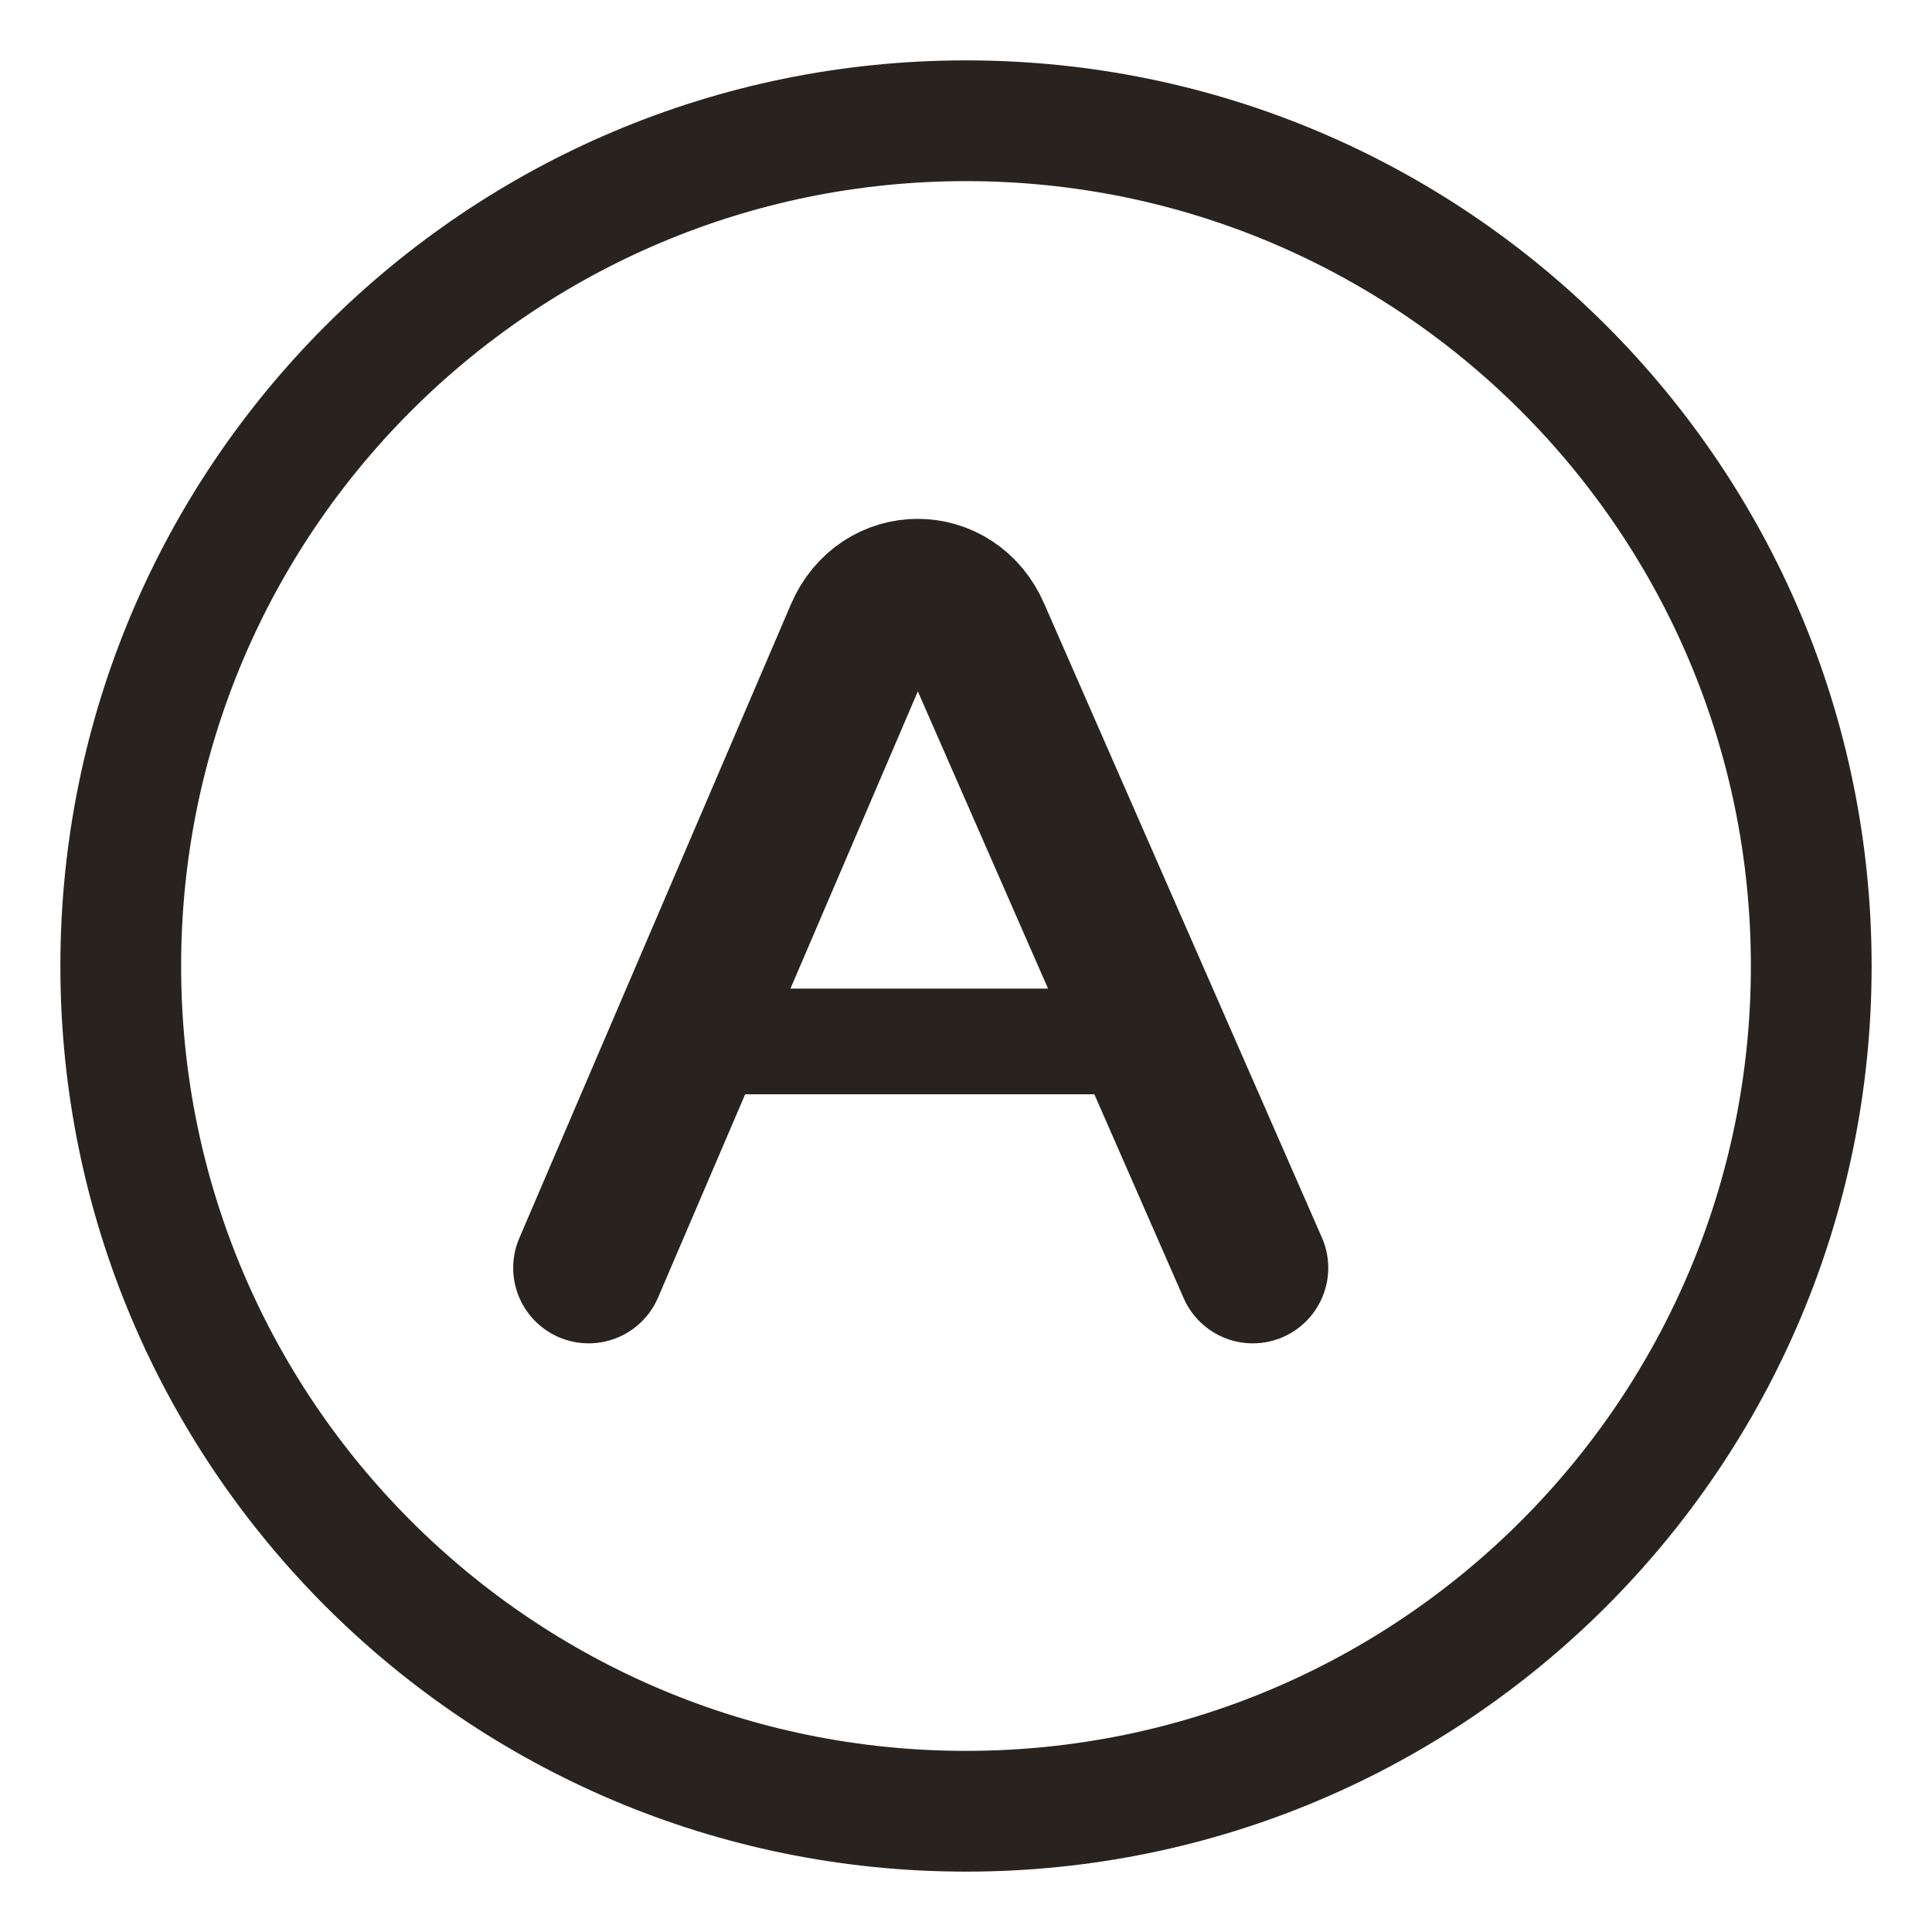
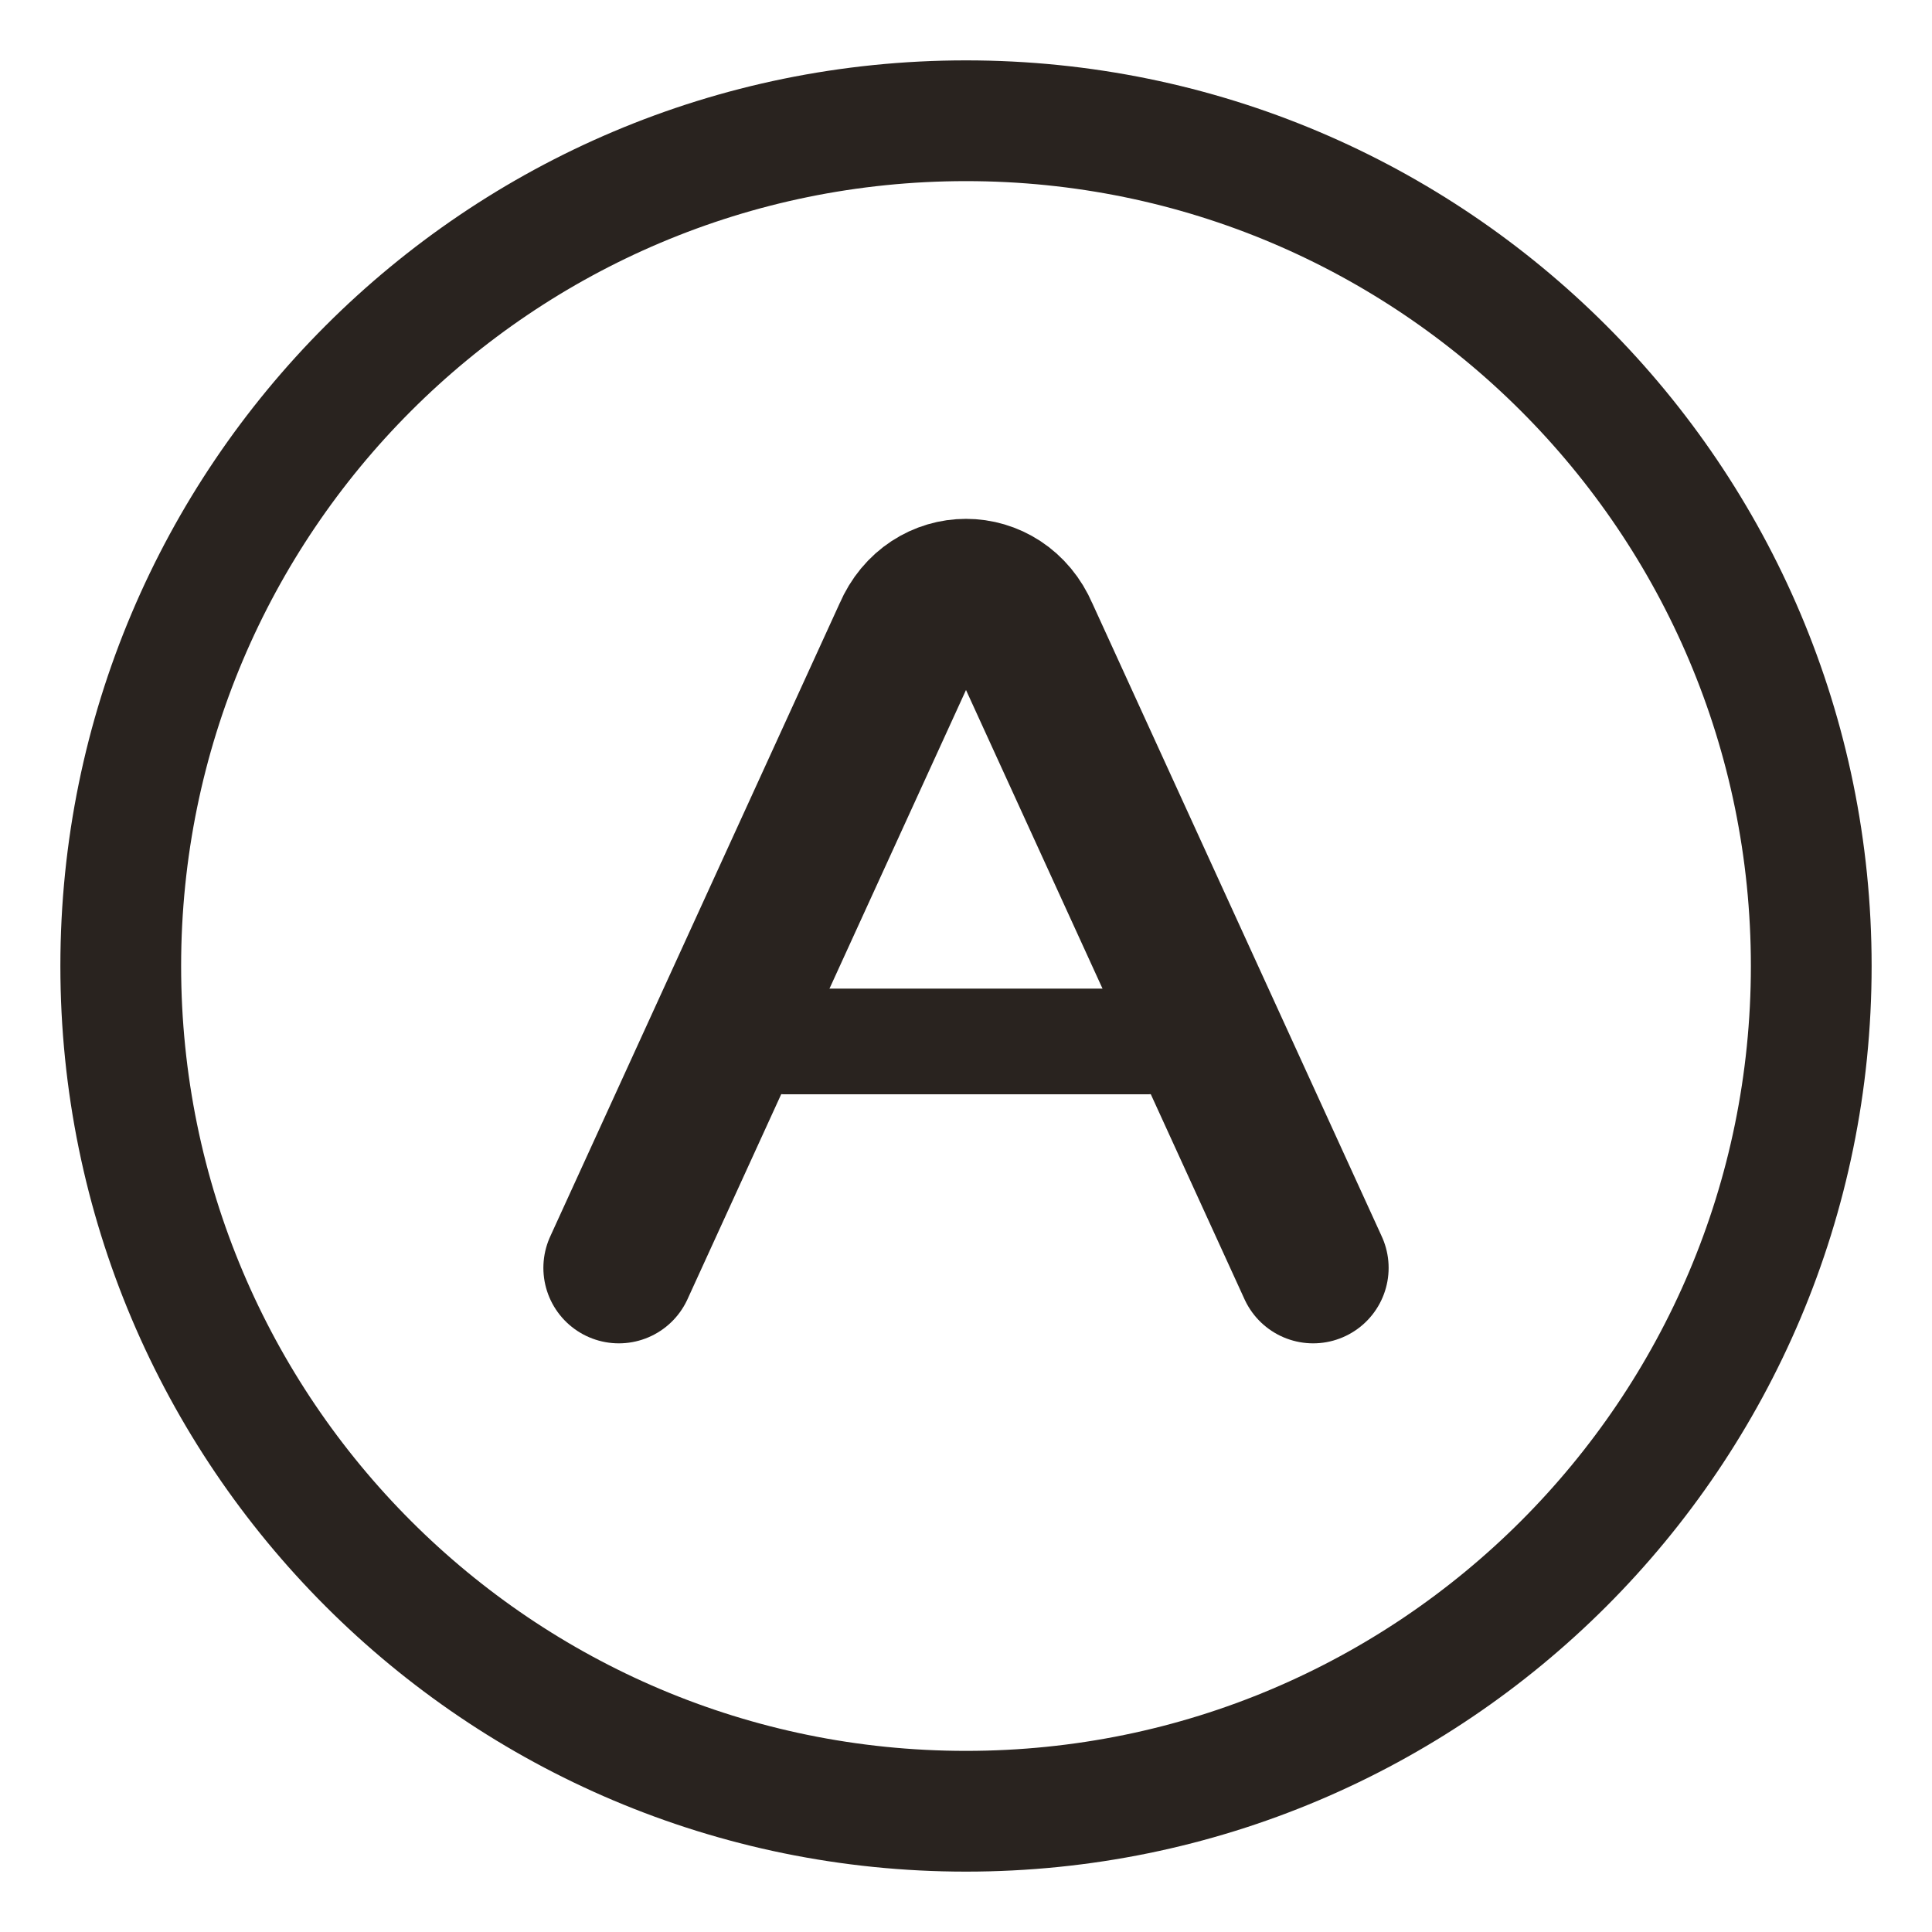
<svg xmlns="http://www.w3.org/2000/svg" width="128" height="128" viewBox="0 0 128 128" role="img" aria-label="AO Labs">
  <circle cx="64" cy="64" r="56" fill="none" stroke="#29231f" stroke-width="8" />
-   <path d="M39 84 57 42c1.5-3.5 6.1-3.5 7.6 0L83 84" fill="none" stroke="#29231f" stroke-width="10" stroke-linecap="round" stroke-linejoin="round" />
-   <path d="M49 69h24" fill="none" stroke="#29231f" stroke-width="7" stroke-linecap="round" />
+   <path d="M41 84 60.2 42c1.5-3.5 6.1-3.5 7.6 0L87 84" fill="none" stroke="#29231f" stroke-width="10" stroke-linecap="round" stroke-linejoin="round" />
+   <path d="M52 69h24" fill="none" stroke="#29231f" stroke-width="7" stroke-linecap="round" />
</svg>
